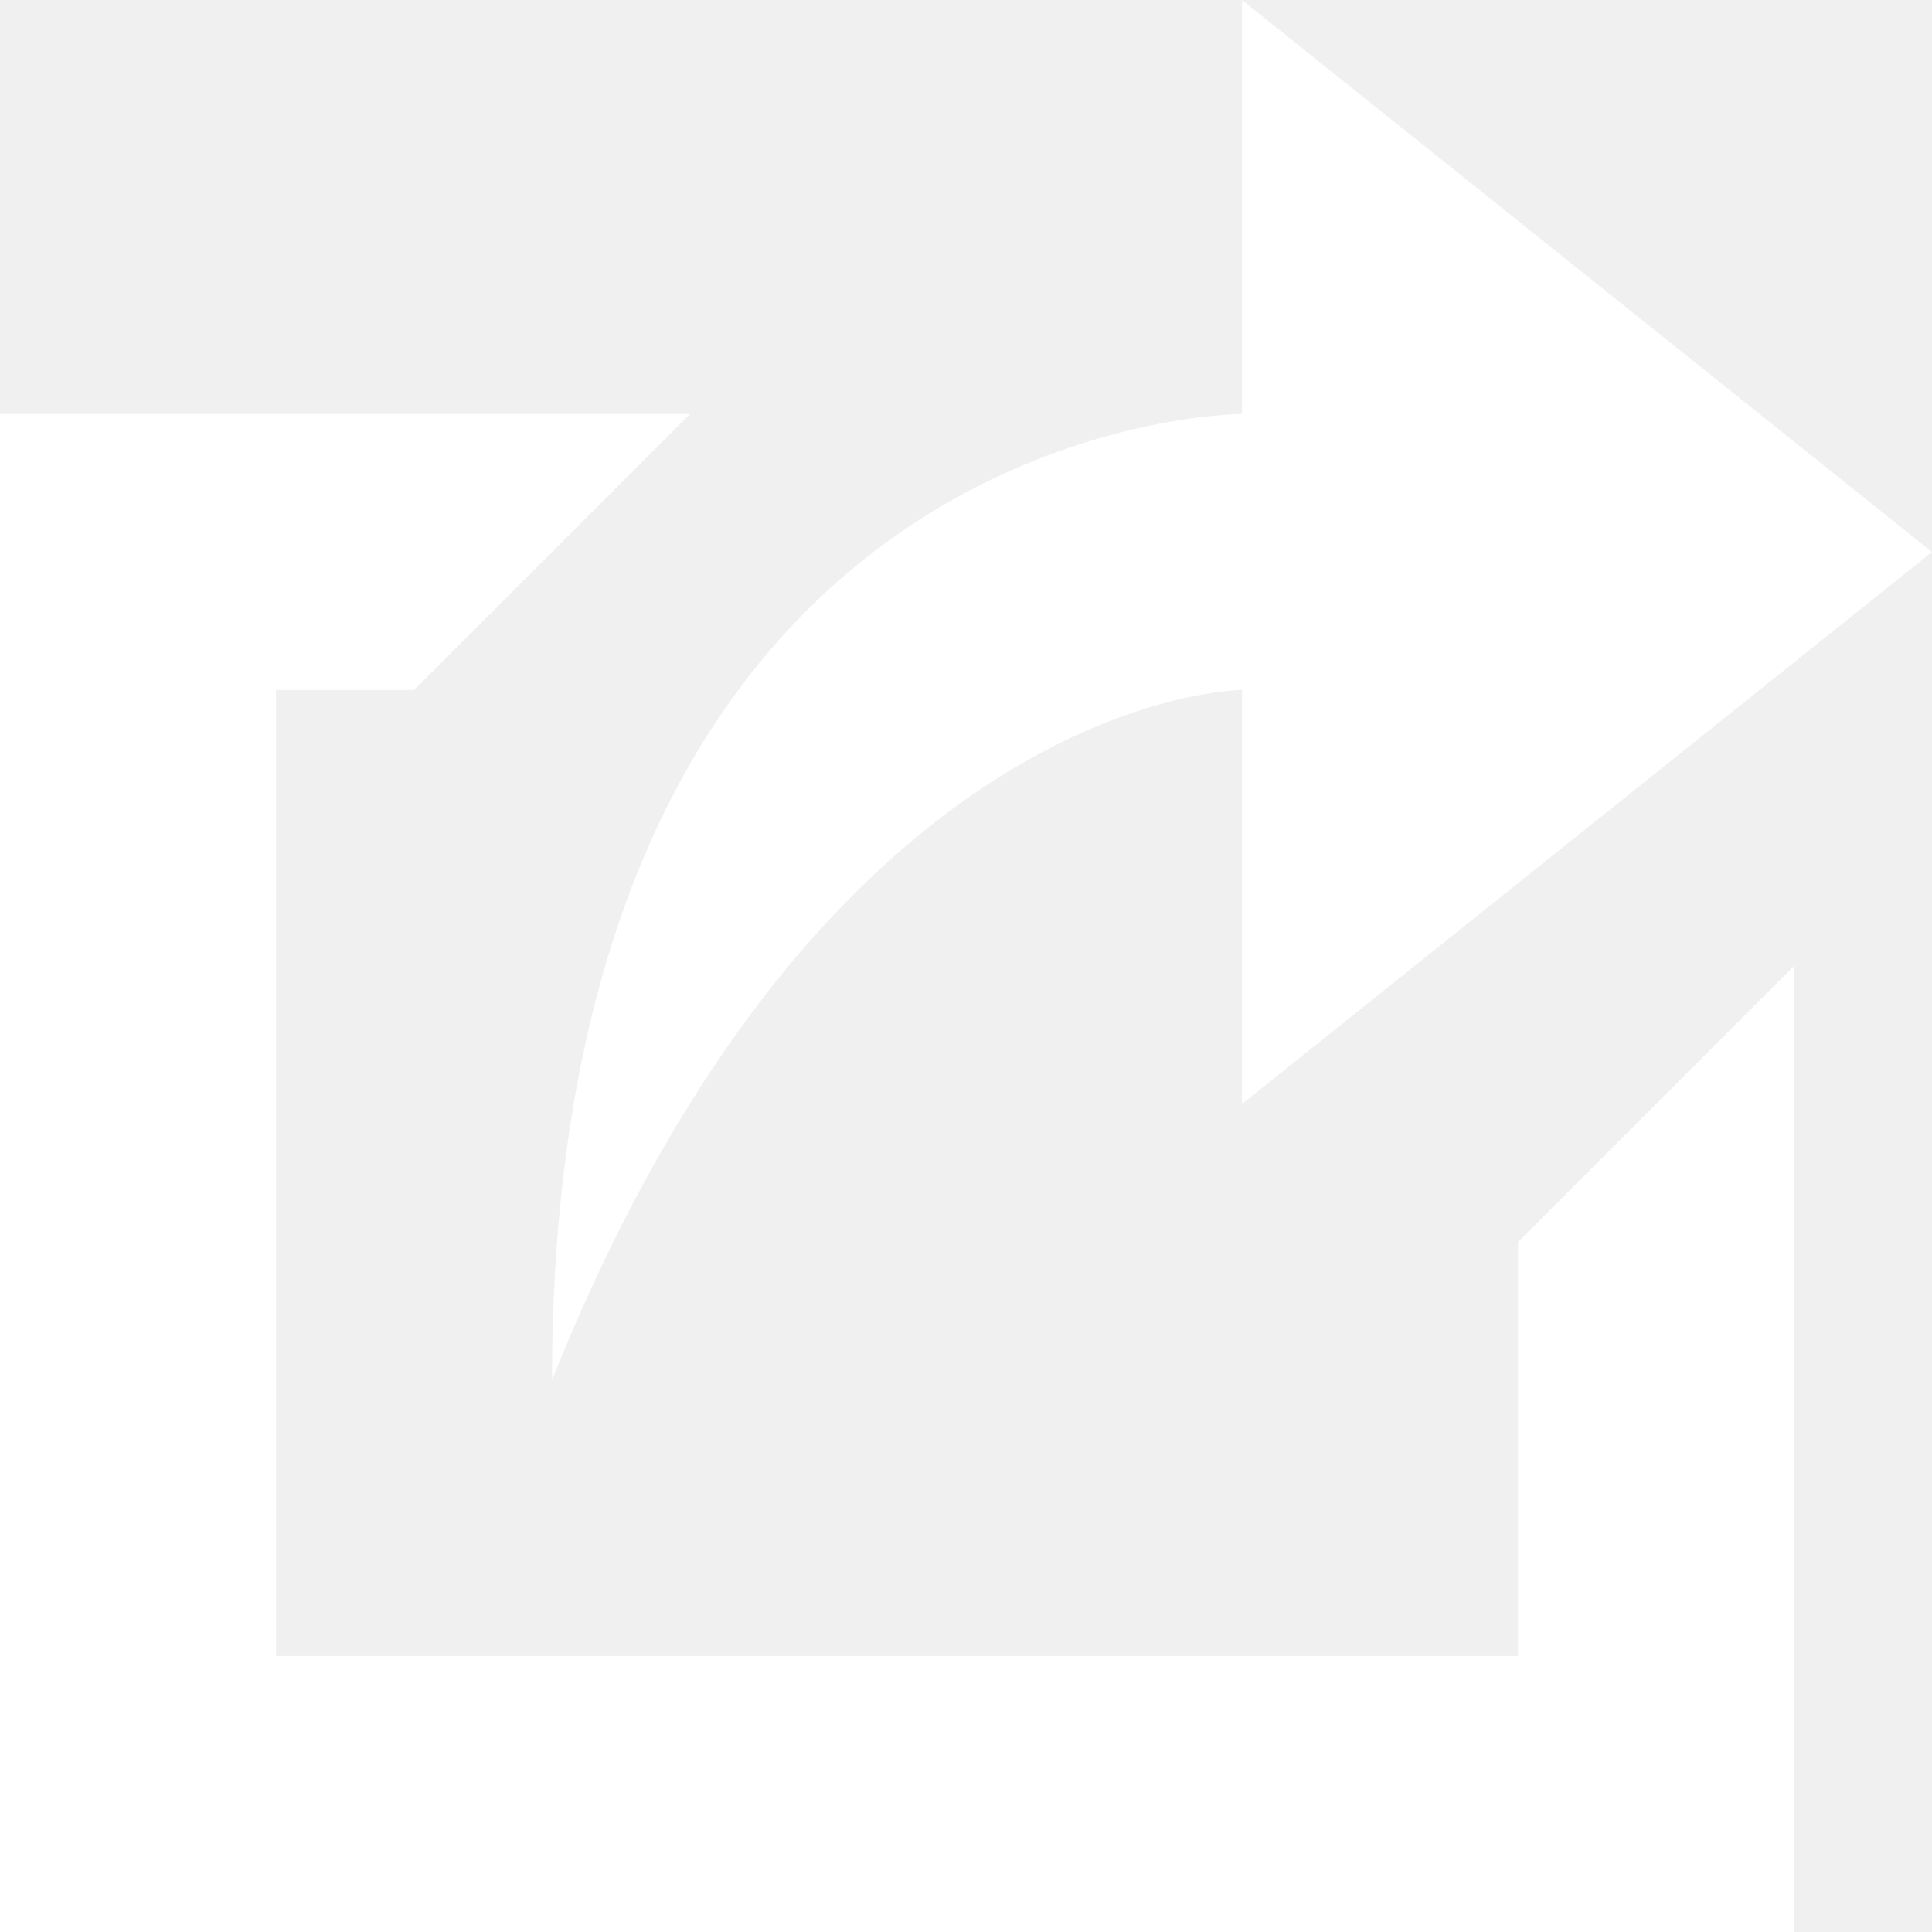
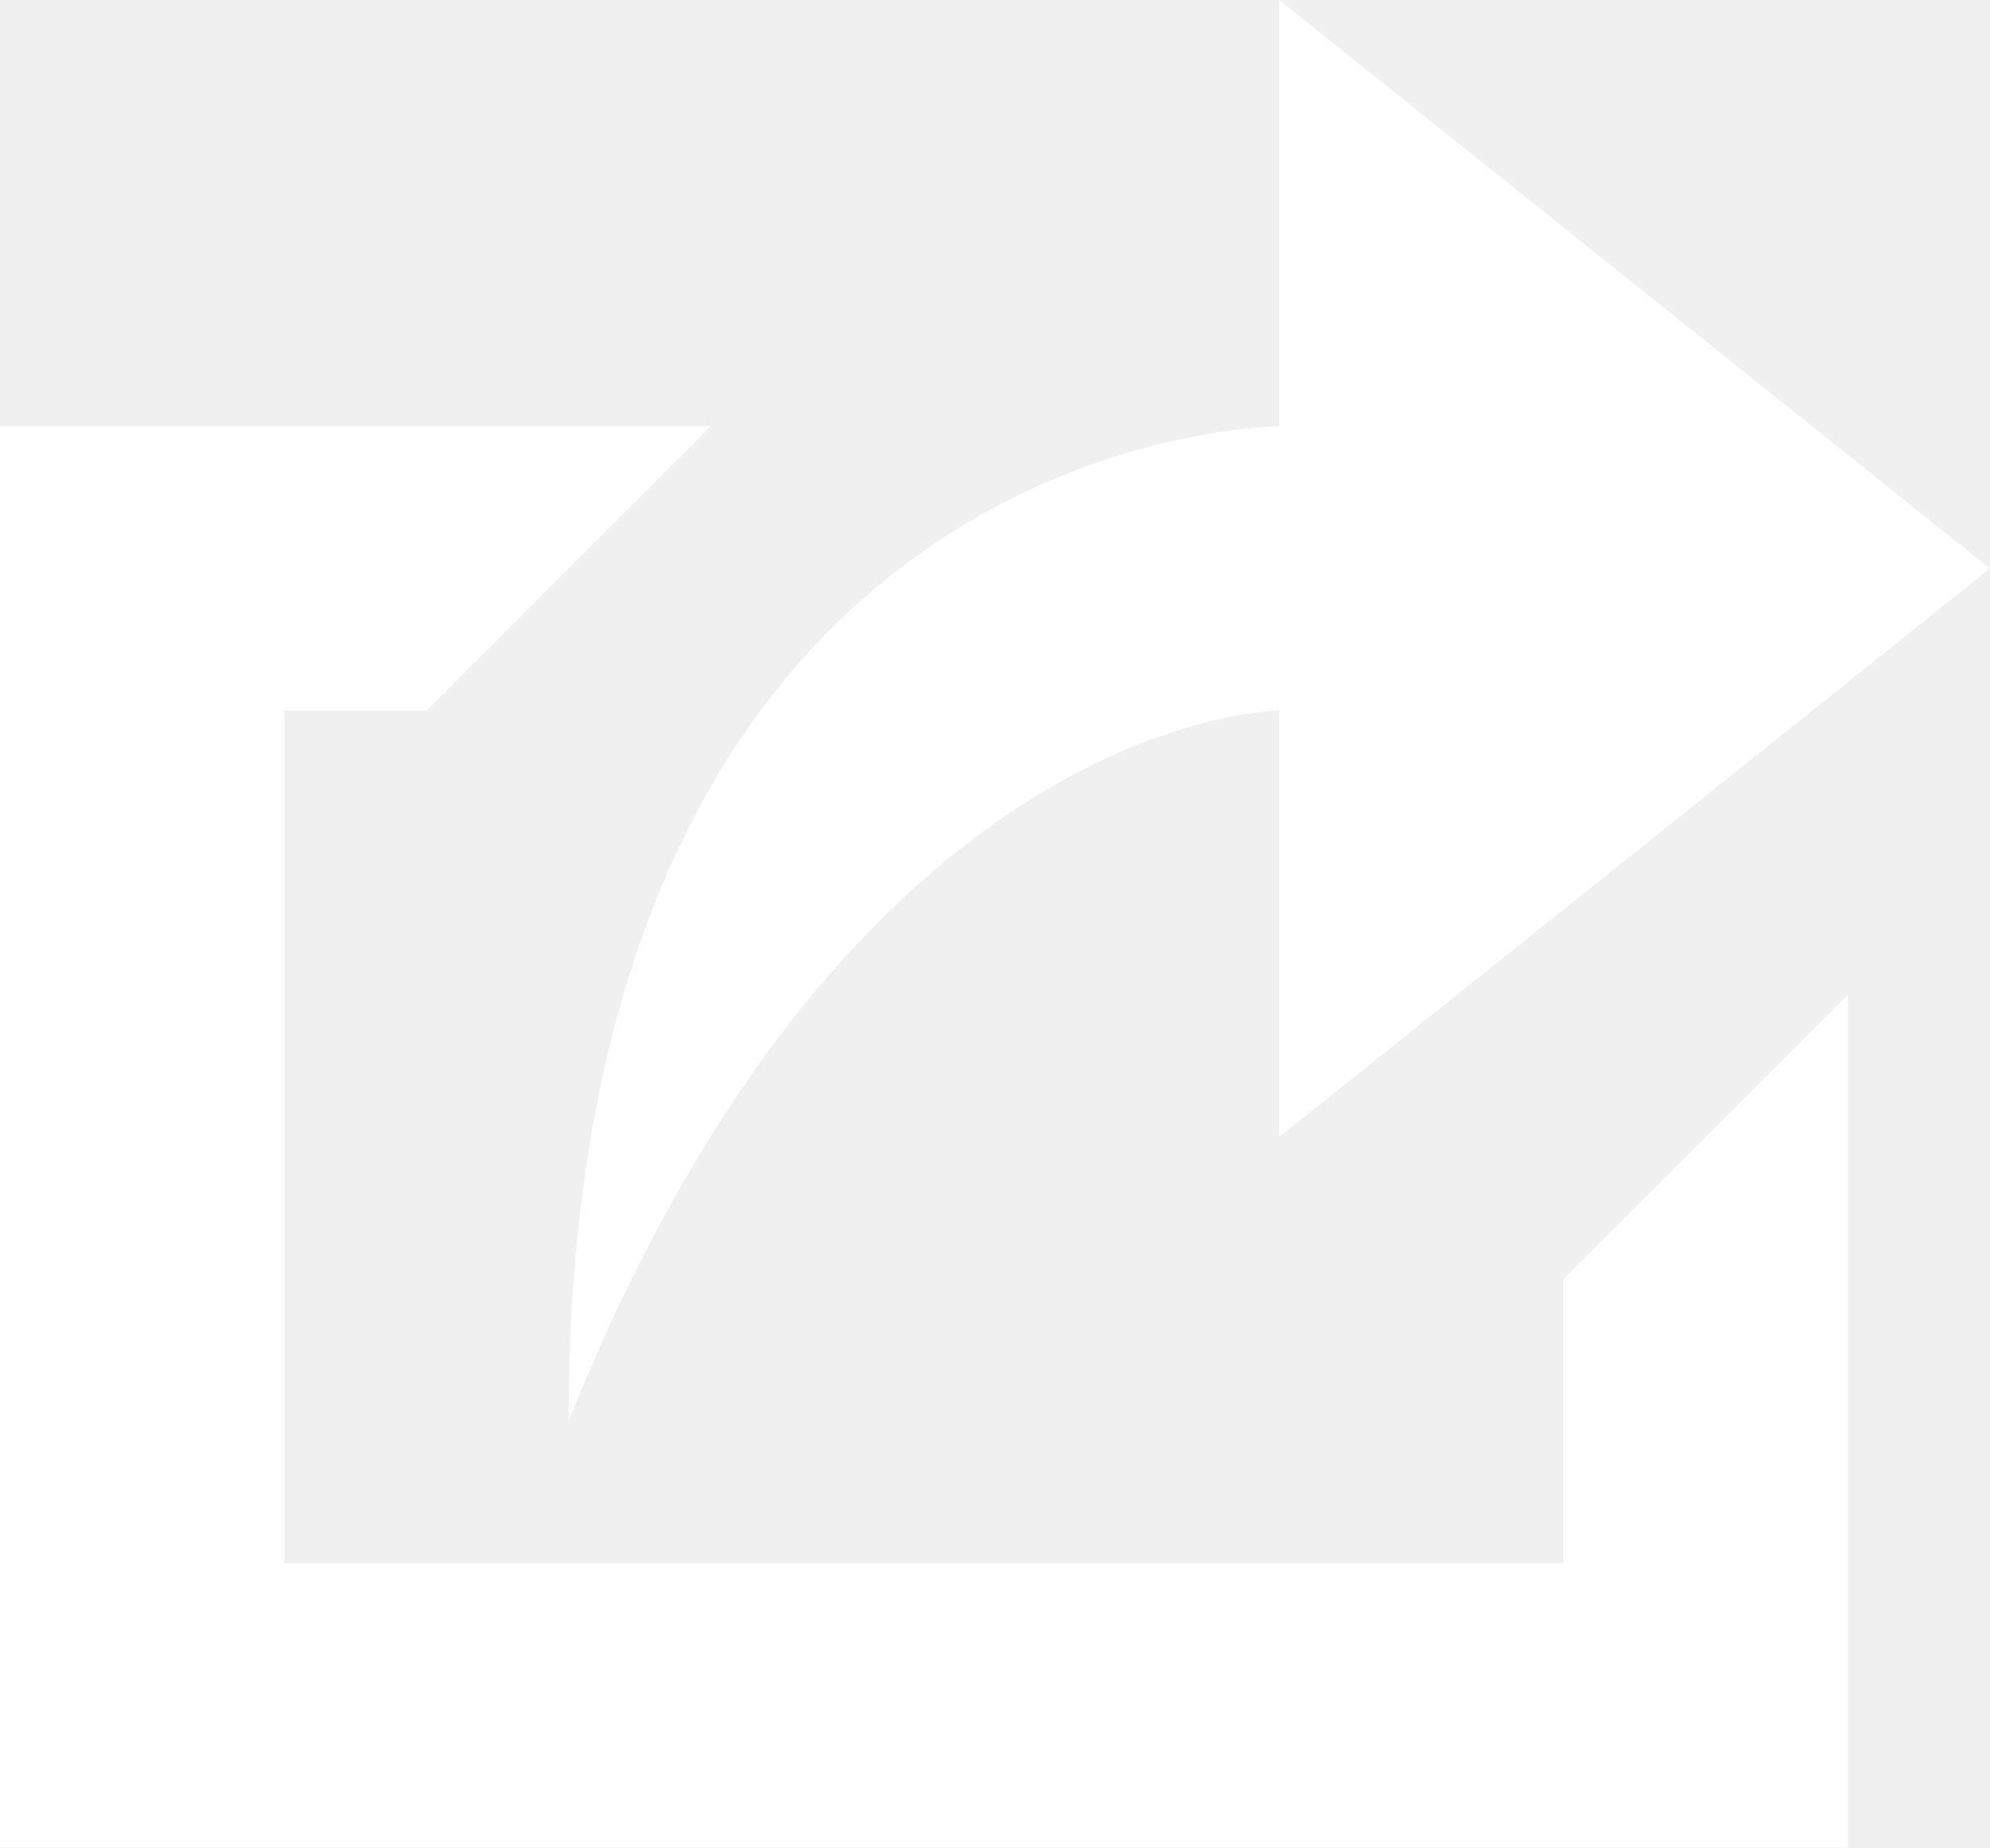
- <svg xmlns="http://www.w3.org/2000/svg" version="1.1" id="Layer_1" x="0px" y="0px" width="14px" height="14px" viewBox="0 0 14 14" style="enable-background:new 0 0 14 14;" xml:space="preserve">
-   <path style="fill:#FFFFFF;" d="M9,5v3l5-4L9,0v3c0,0-5,0-5,7C6,5,9,5,9,5z M11,12H2V5h1l2-2H0v11h13V7l-2,2V12z" />
+ <svg xmlns="http://www.w3.org/2000/svg" version="1.1" id="Layer_1" x="0px" y="0px" width="14px" height="13px" viewBox="0 0 14 13" style="enable-background:new 0 0 14 13;" xml:space="preserve">
+   <path fill="#FFF" d="M9,5v3l5-4L9,0v3c0,0-5,0-5,7C6,5,9,5,9,5z M11,11H2V5h1l2-2H0v10h13V7l-2,2V11z" />
+   <g>
+ </g>
+   <g>
+ </g>
+   <g>
+ </g>
+   <g>
+ </g>
+   <g>
+ </g>
+   <g>
+ </g>
+   <g>
+ </g>
+   <g>
+ </g>
+   <g>
+ </g>
+   <g>
+ </g>
+   <g>
+ </g>
+   <g>
+ </g>
+   <g>
+ </g>
+   <g>
+ </g>
+   <g>
+ </g>
</svg>
